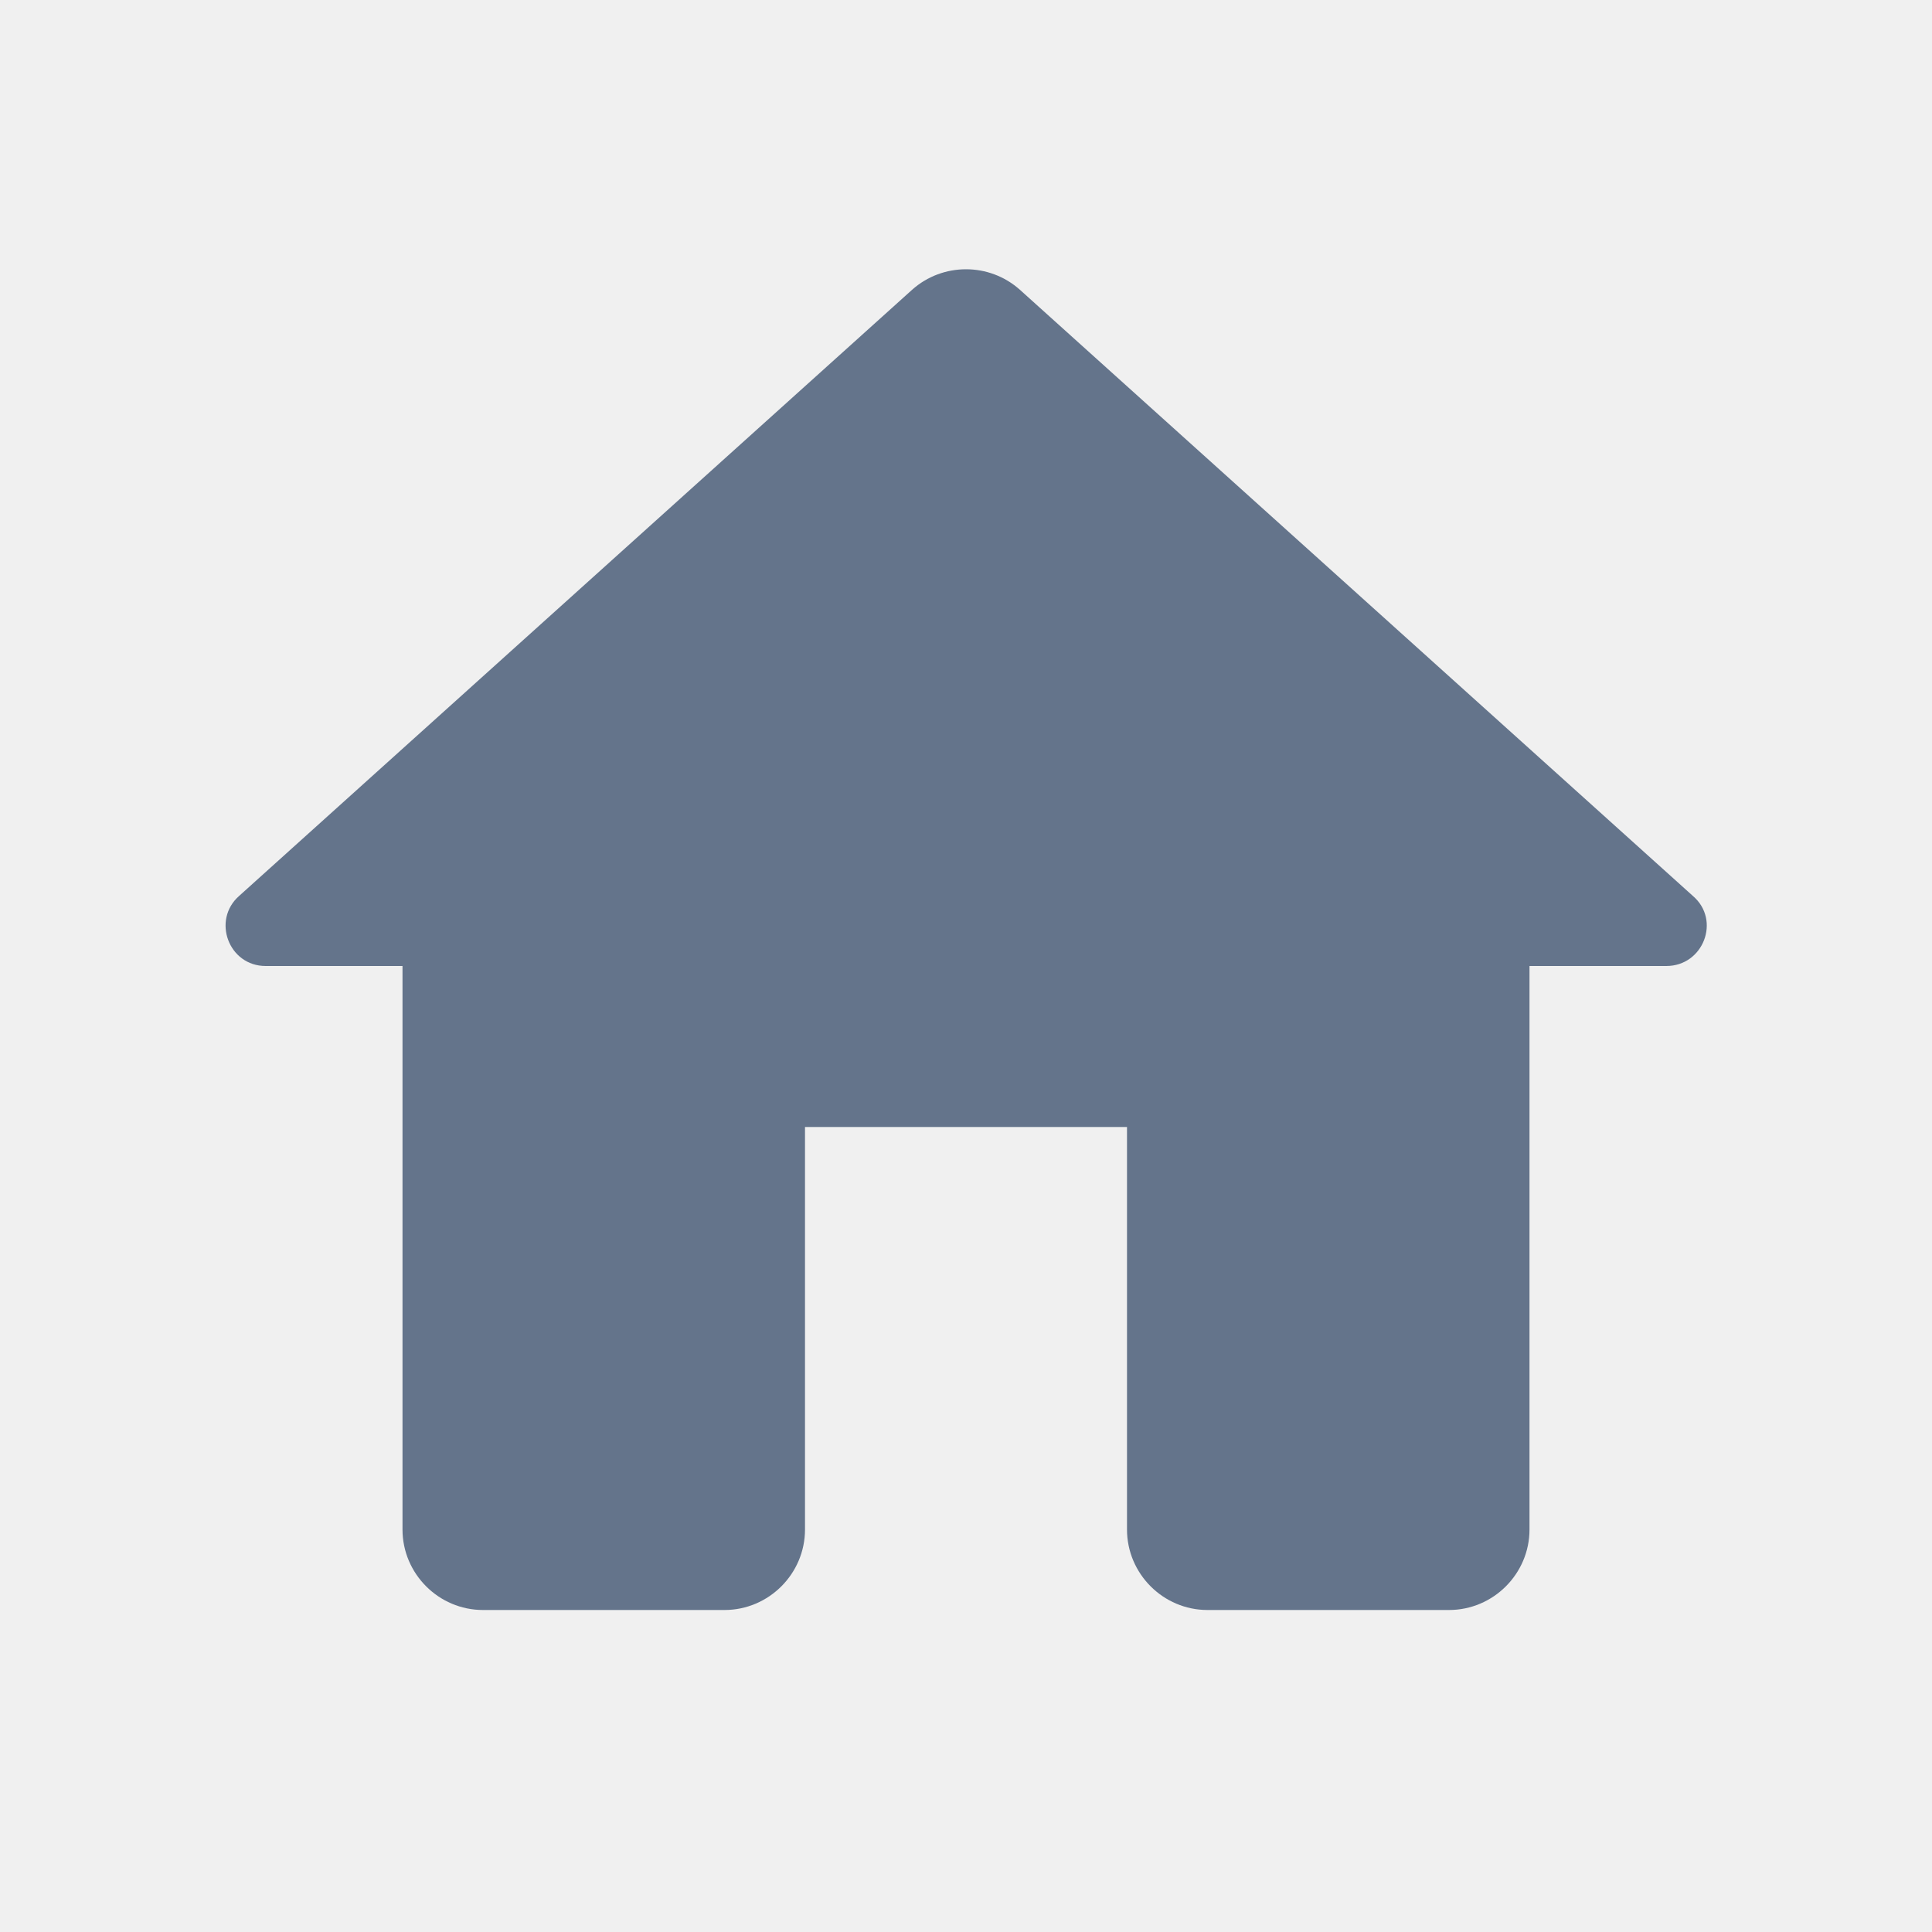
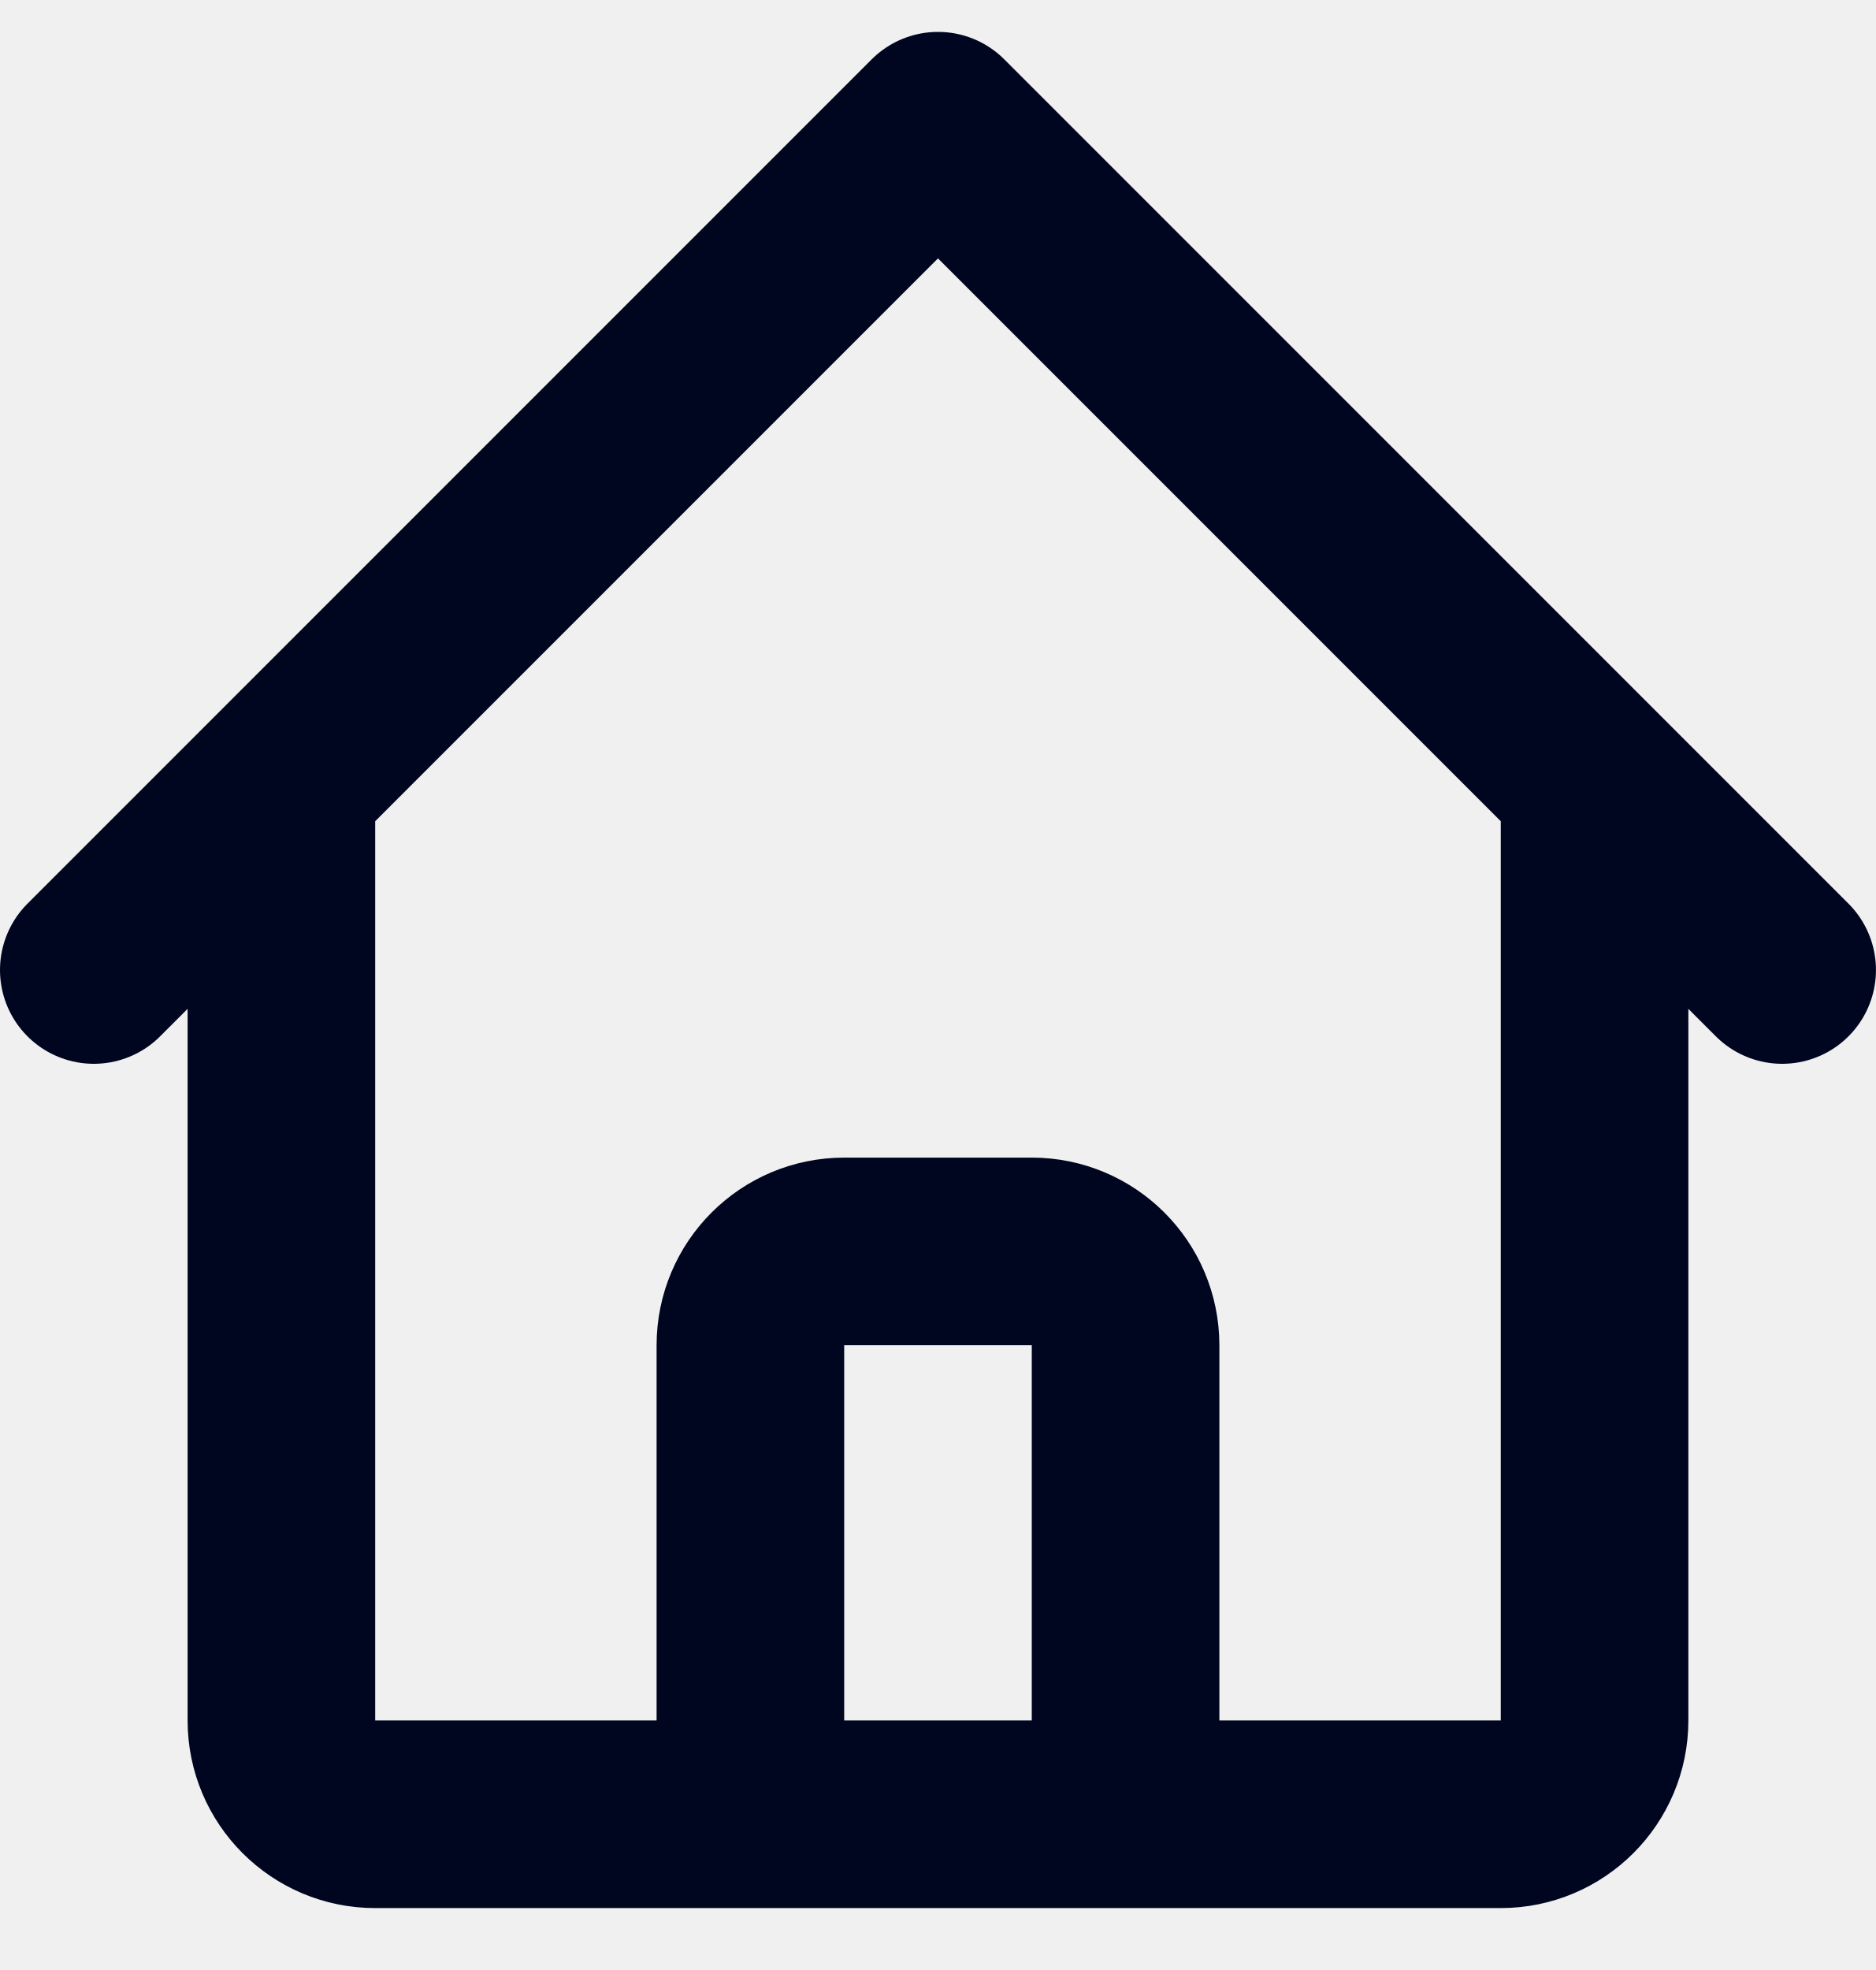
- <svg xmlns="http://www.w3.org/2000/svg" width="24" height="24" viewBox="0 0 24 24" fill="none">
-   <g clip-path="url(#clip0_7_5165)">
-     <path d="M10 19V14H14V19C14 19.55 14.45 20 15 20H18C18.55 20 19 19.55 19 19V12H20.7C21.16 12 21.38 11.43 21.03 11.13L12.67 3.6C12.29 3.26 11.71 3.26 11.33 3.6L2.97 11.13C2.63 11.43 2.84 12 3.3 12H5V19C5 19.55 5.45 20 6 20H9C9.55 20 10 19.55 10 19Z" fill="#64748B" />
-   </g>
-   <defs>
-     <clipPath id="clip0_7_5165">
-       <rect width="24" height="24" fill="white" />
-     </clipPath>
-   </defs>
+ <svg xmlns="http://www.w3.org/2000/svg" width="20" height="21" viewBox="0 0 20 21" fill="none">
+   <path d="M1 10.34L3 8.34M3 8.34L10 1.34L17 8.34M3 8.34V18.34C3 18.892 3.448 19.34 4 19.34H7M17 8.34L19 10.34M17 8.34V18.34C17 18.892 16.552 19.34 16 19.34H13M7 19.34C7.552 19.34 8 18.892 8 18.34V14.34C8 13.788 8.448 13.34 9 13.34H11C11.552 13.34 12 13.788 12 14.34V18.34C12 18.892 12.448 19.34 13 19.34M7 19.34H13" stroke="#00061F" stroke-width="2" stroke-linecap="round" stroke-linejoin="round" />
</svg>
